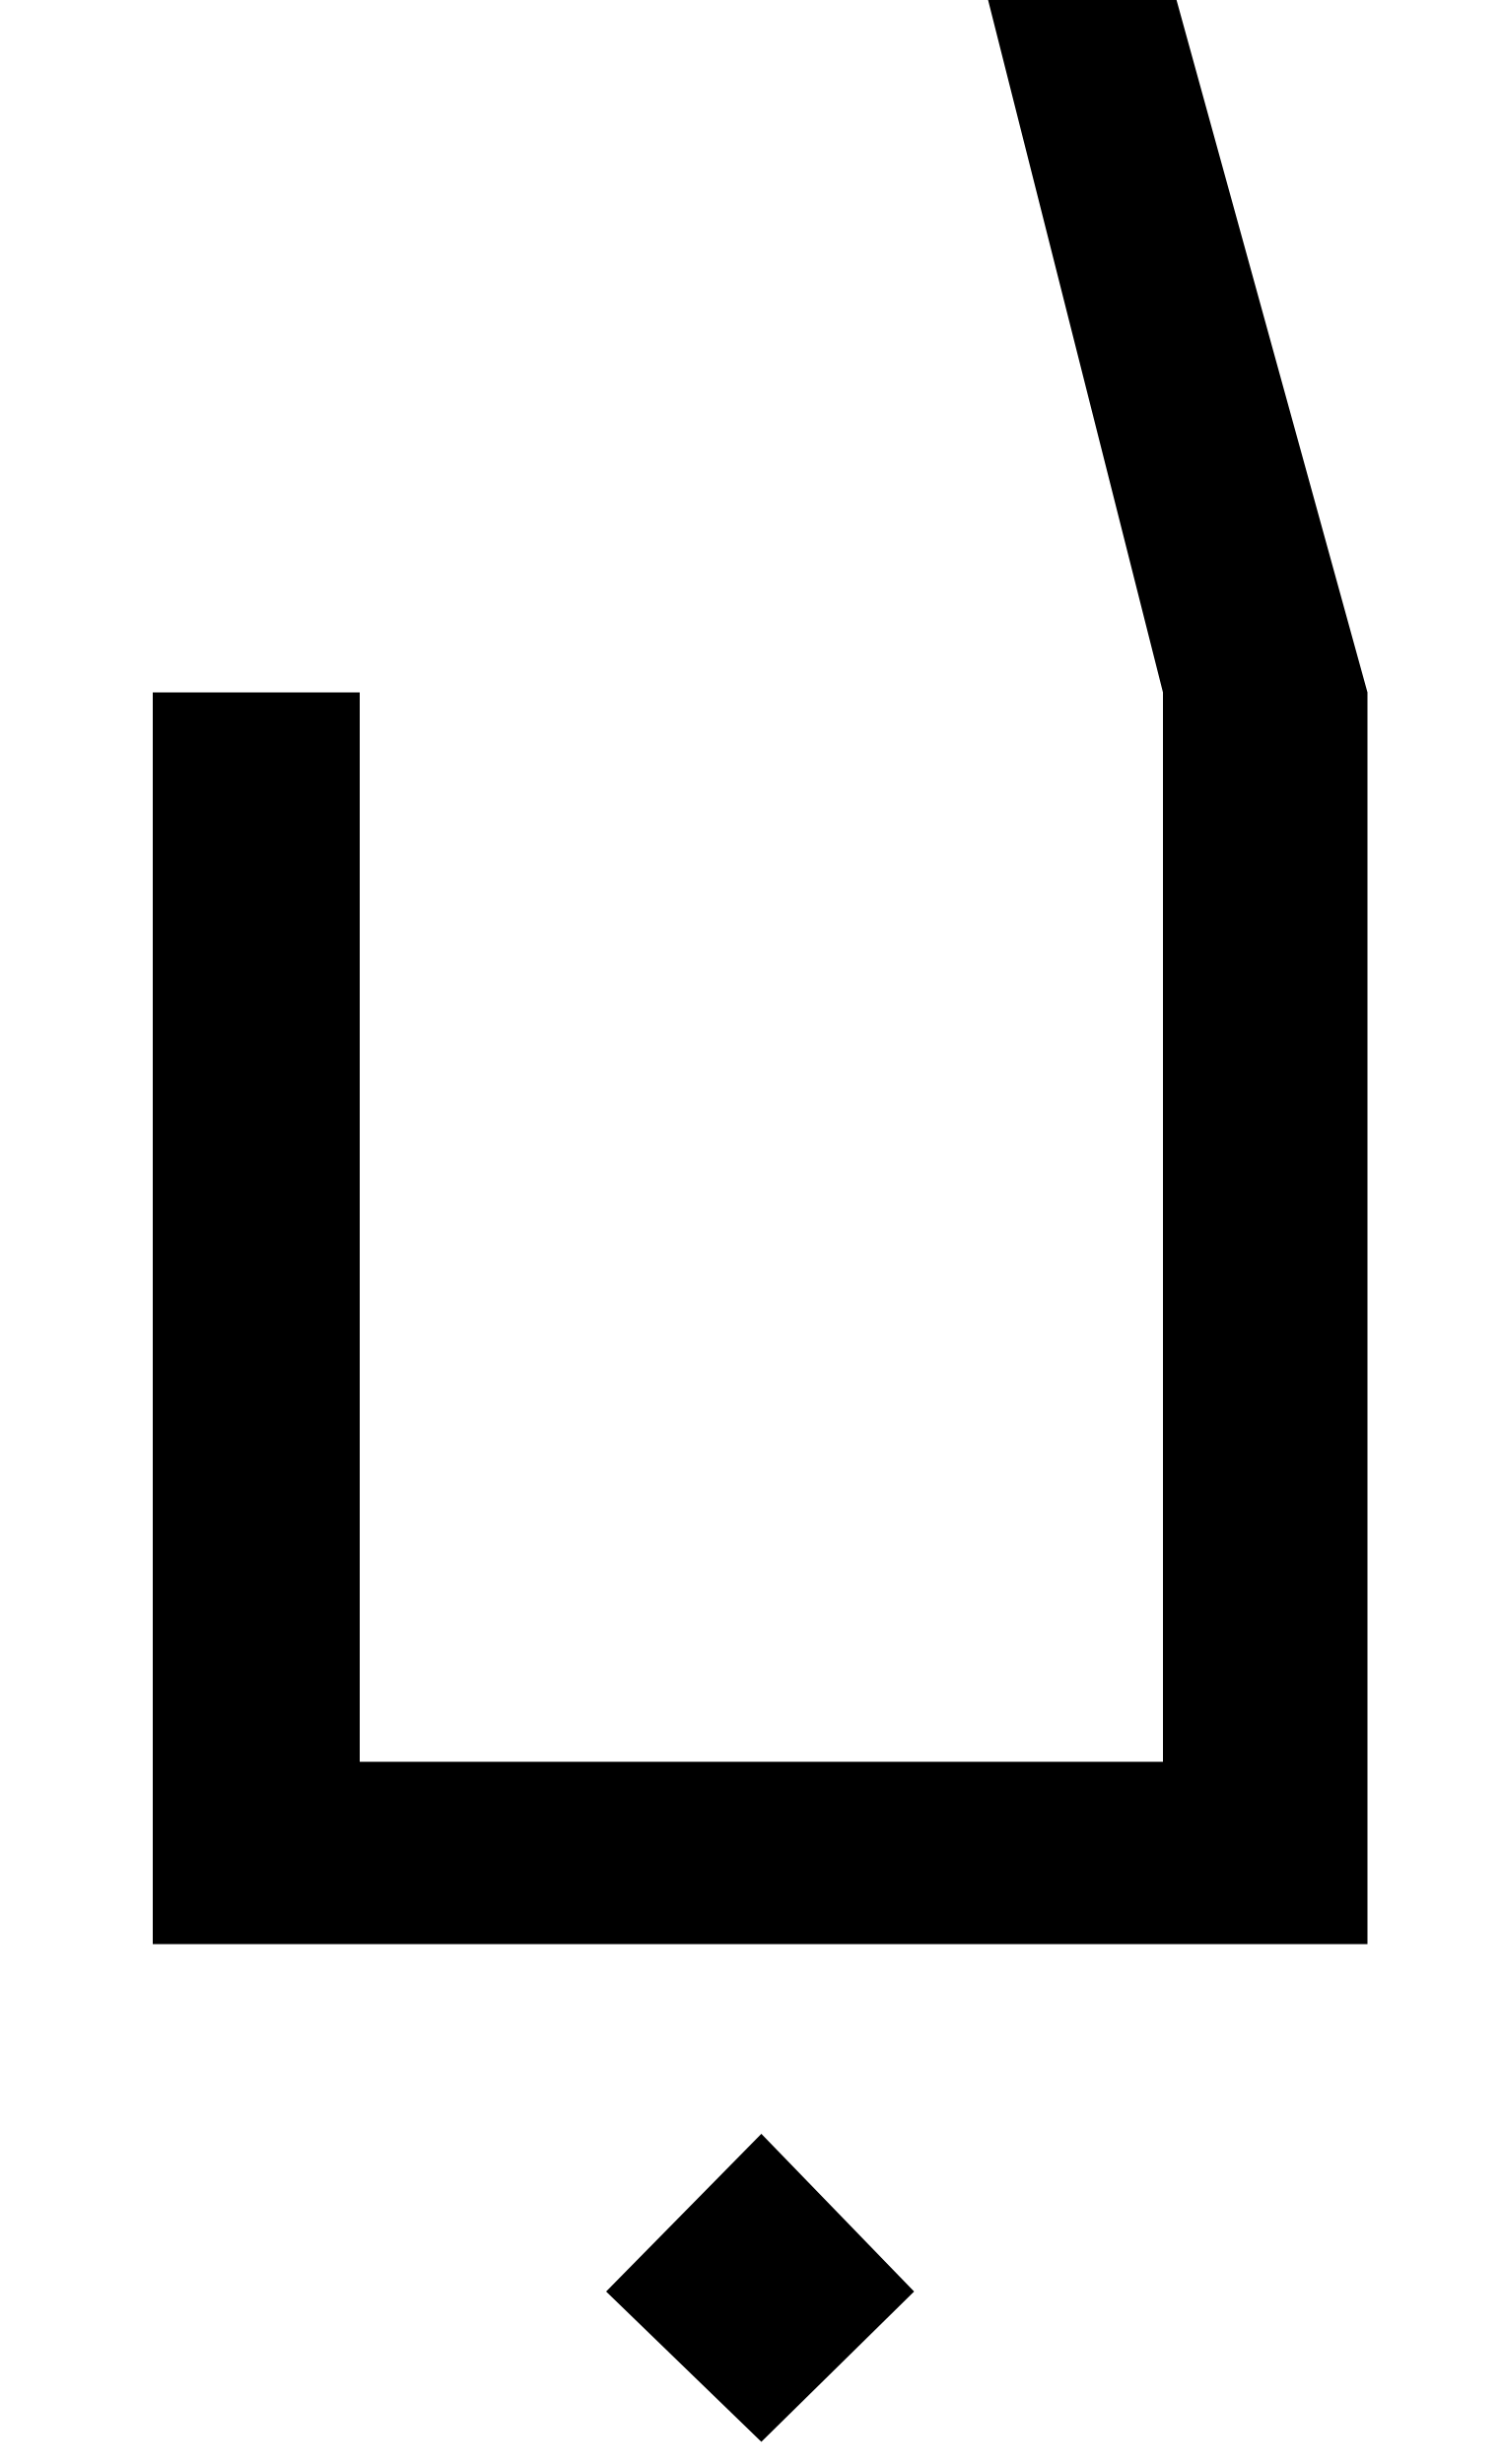
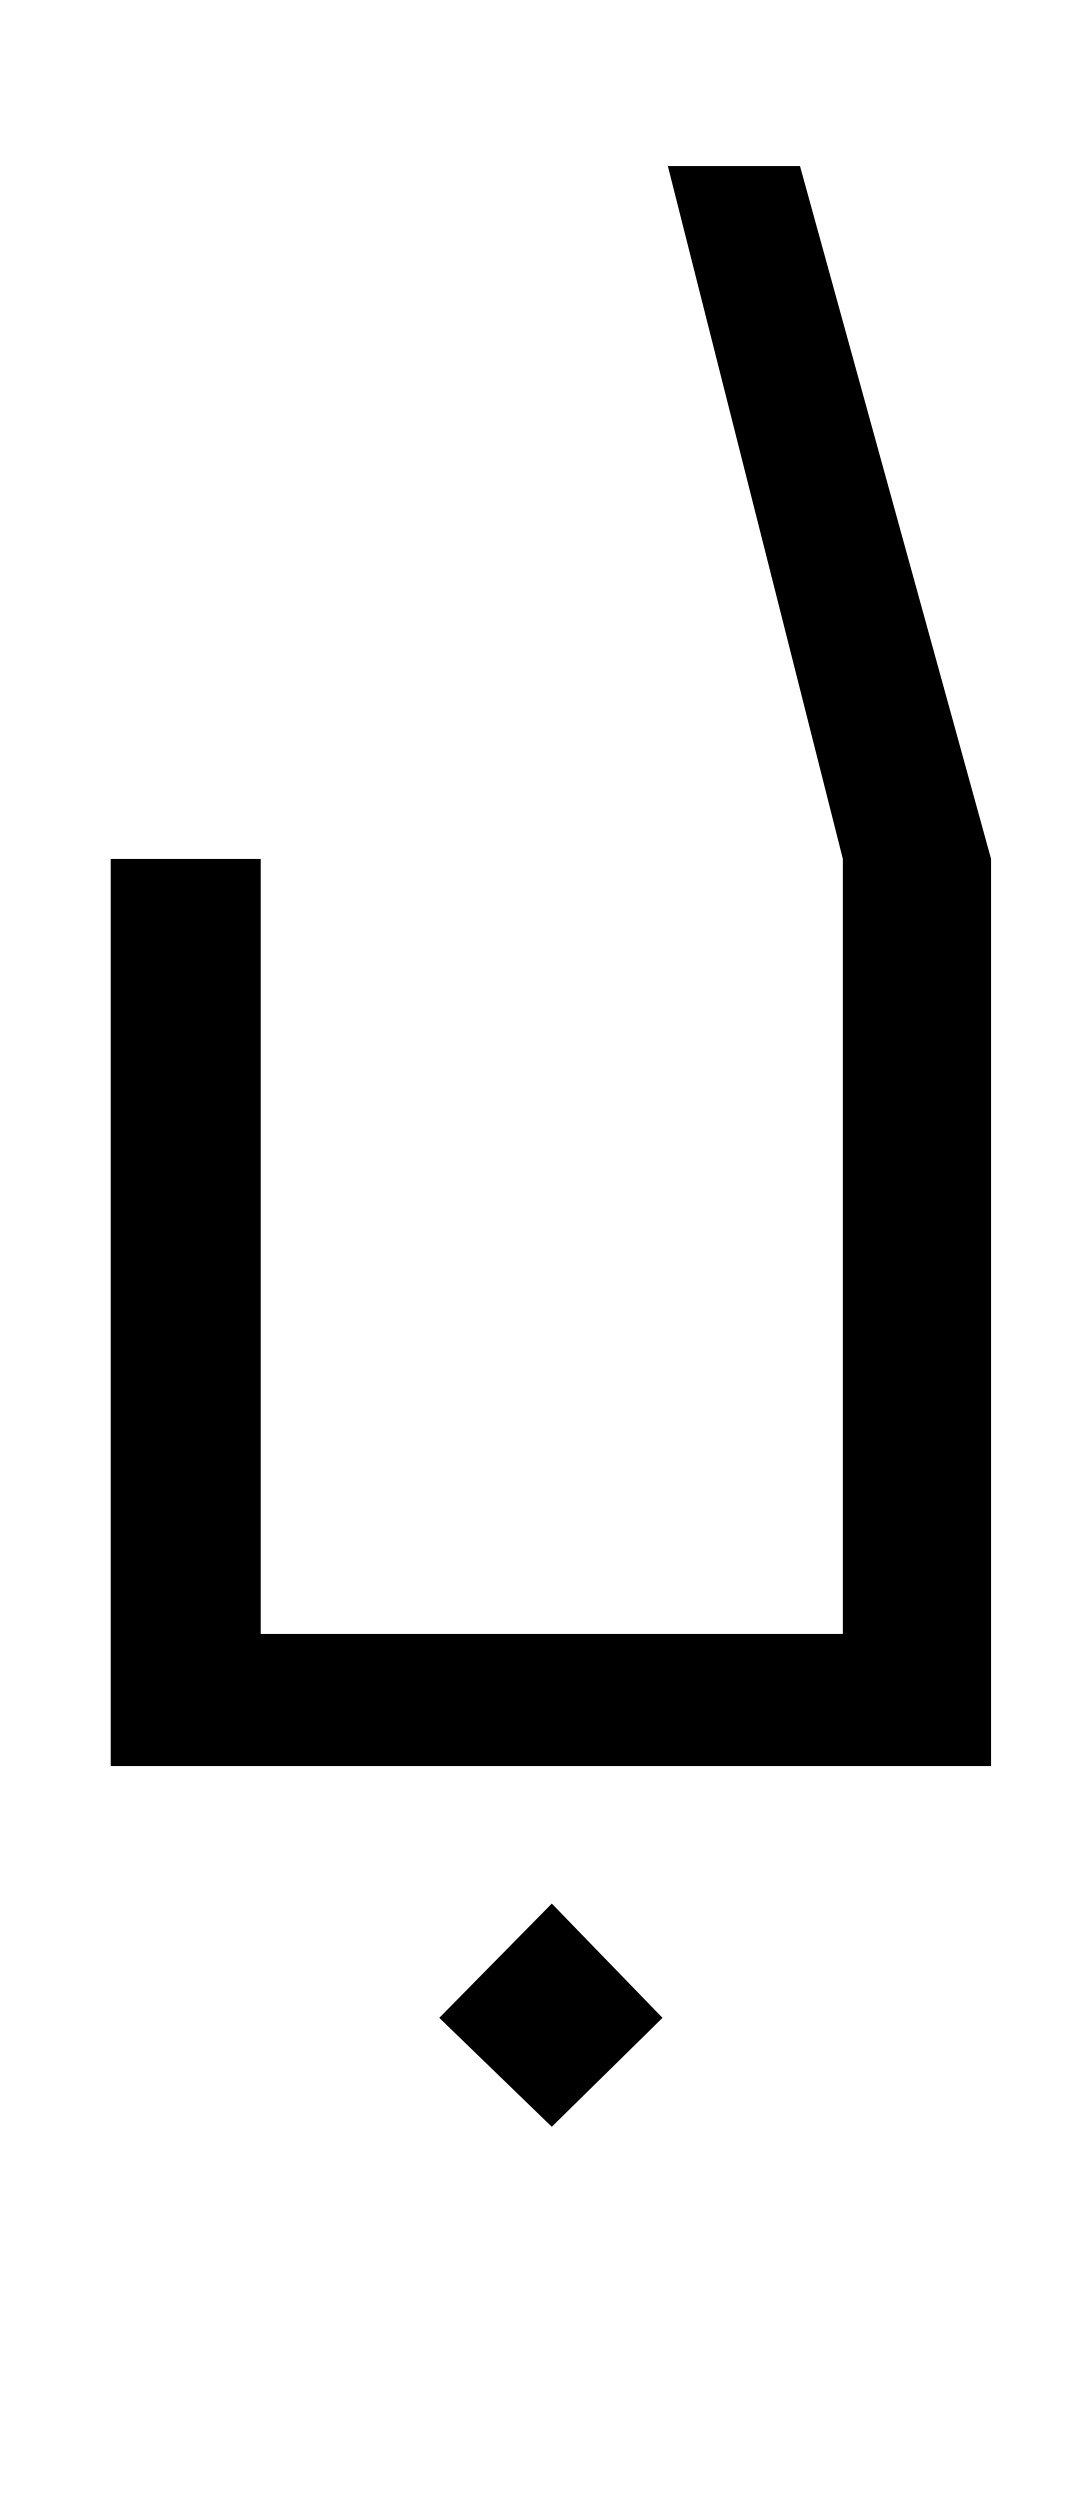
- <svg xmlns="http://www.w3.org/2000/svg" version="1.1" viewBox="-10 0 609 1000">
+ <svg xmlns="http://www.w3.org/2000/svg" version="1.1" viewBox="-10 -200 609 1400">
  <path fill="currentColor" d="M545 789h-493v-508h84v434h326v-434l-98 -388h74l107 388v508zM299 991l-63 -61l63 -64l62 64z" />
</svg>
